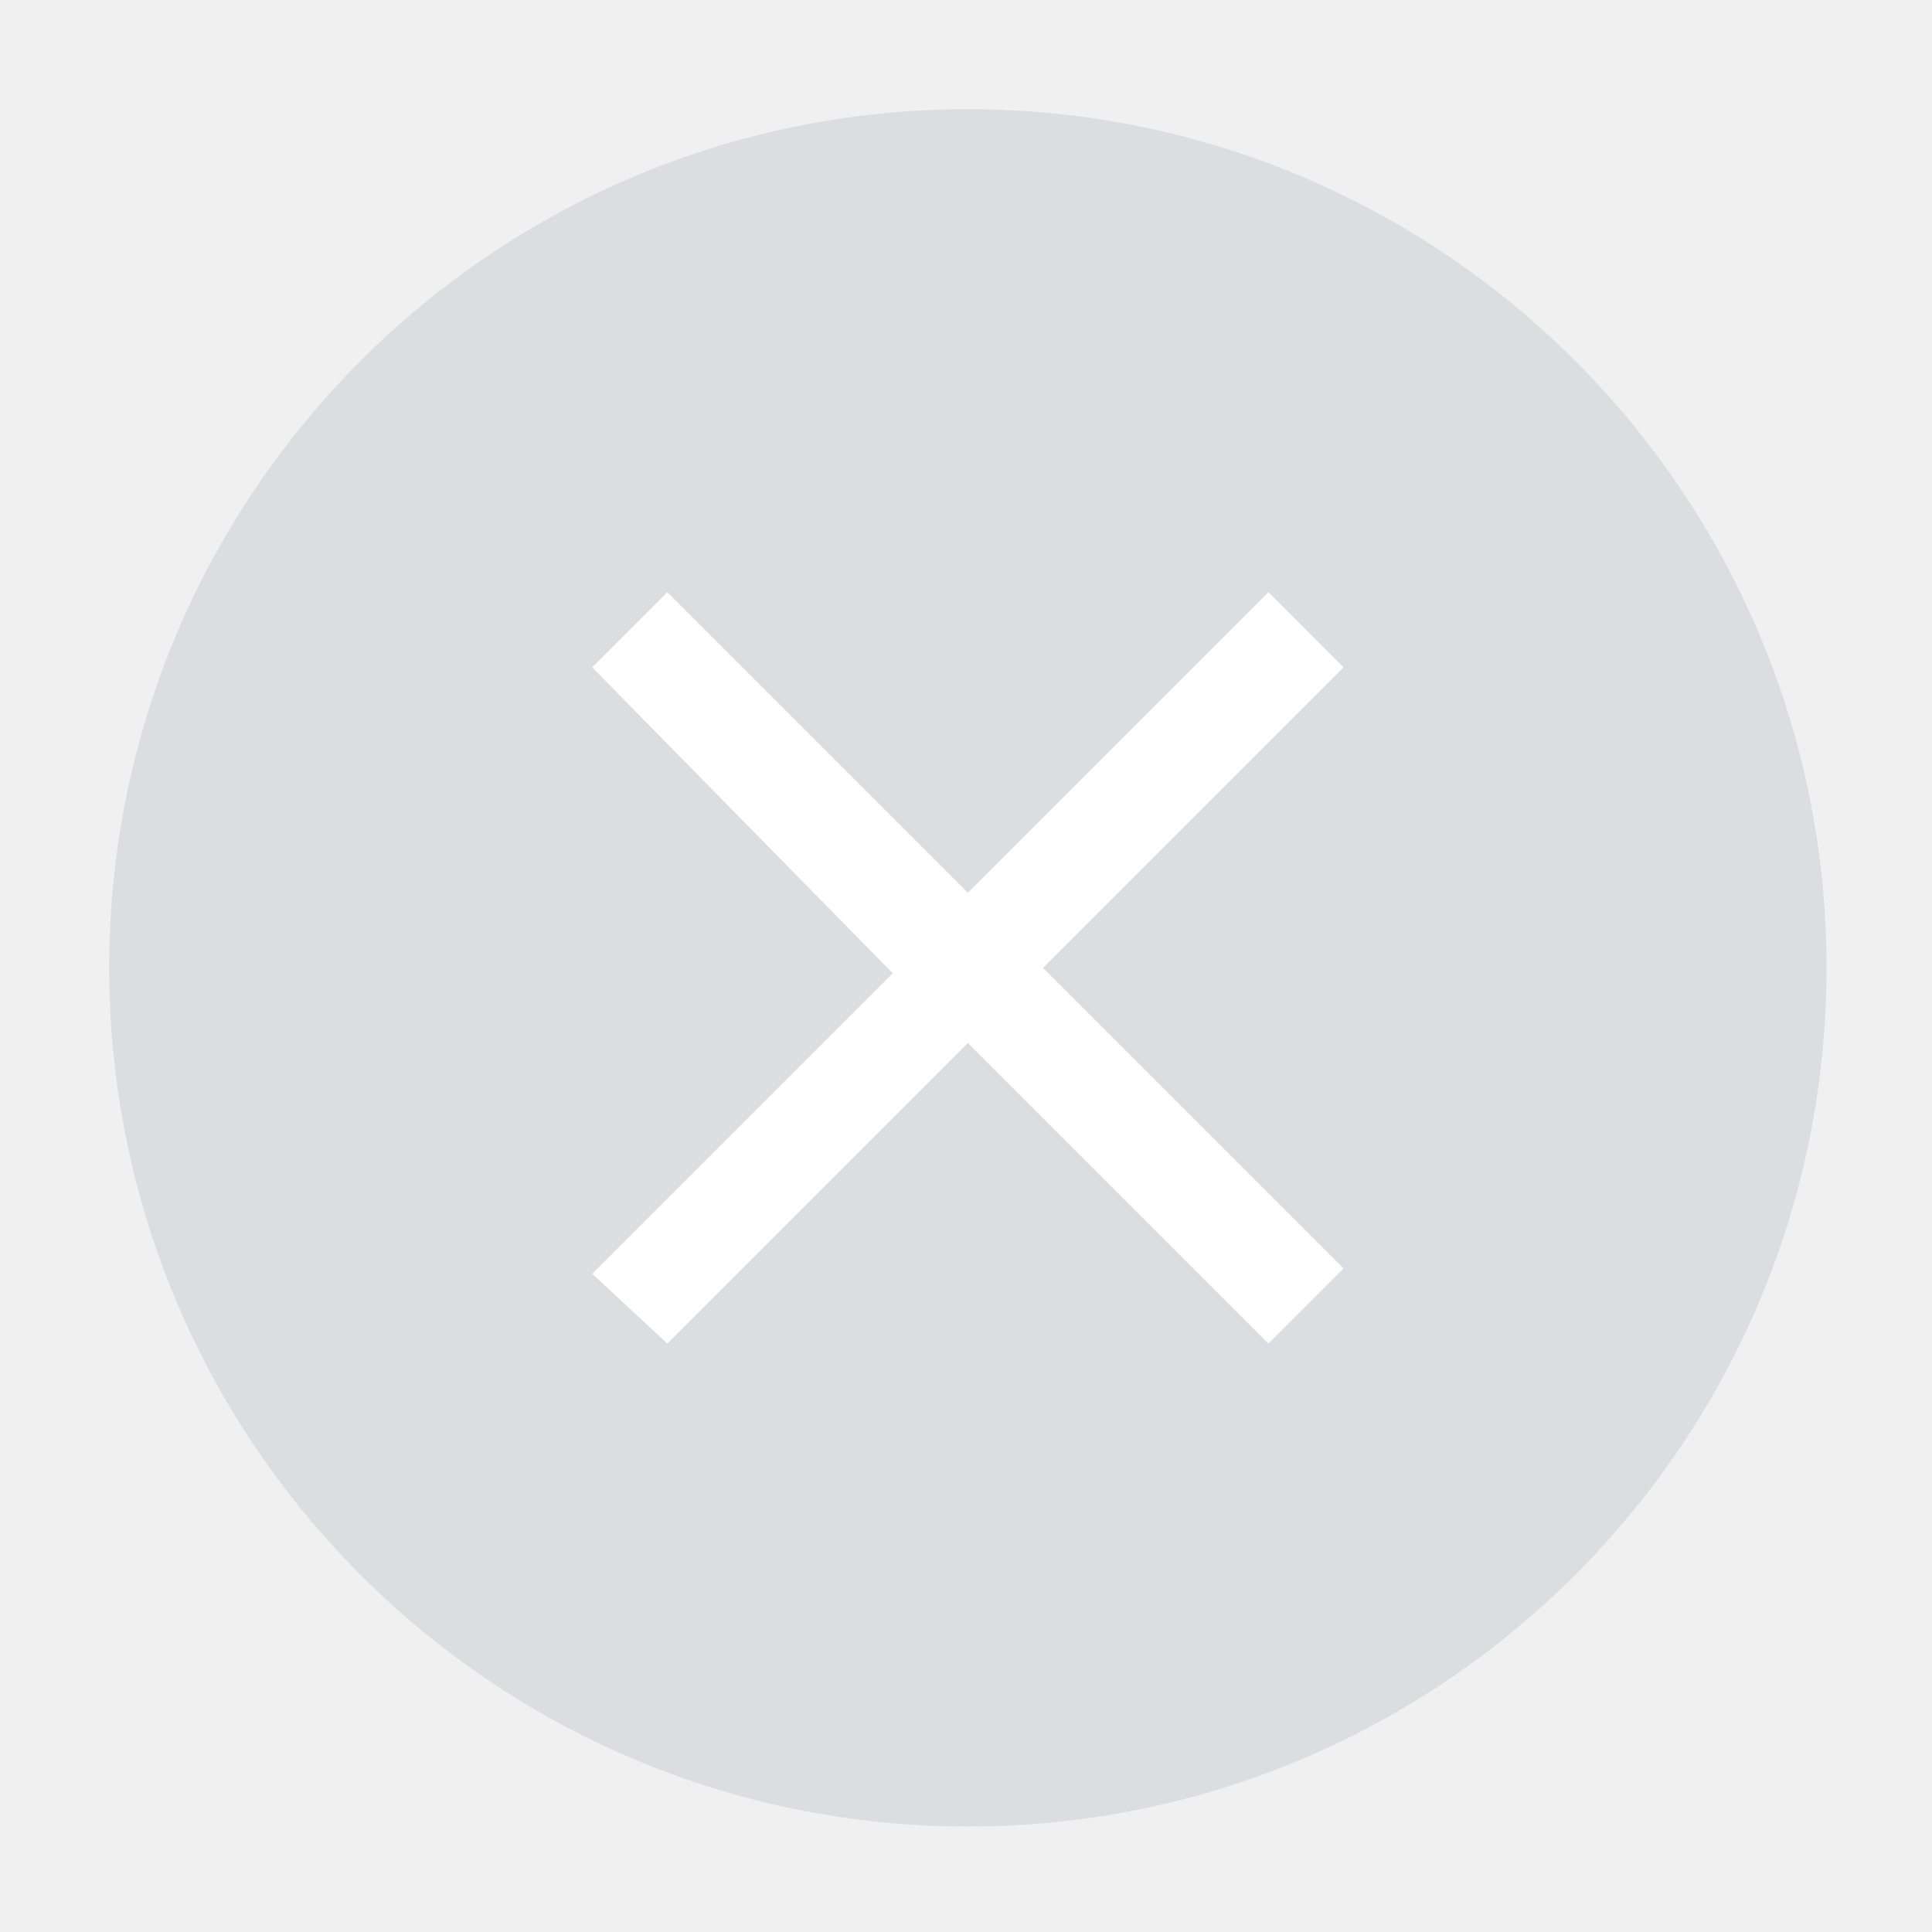
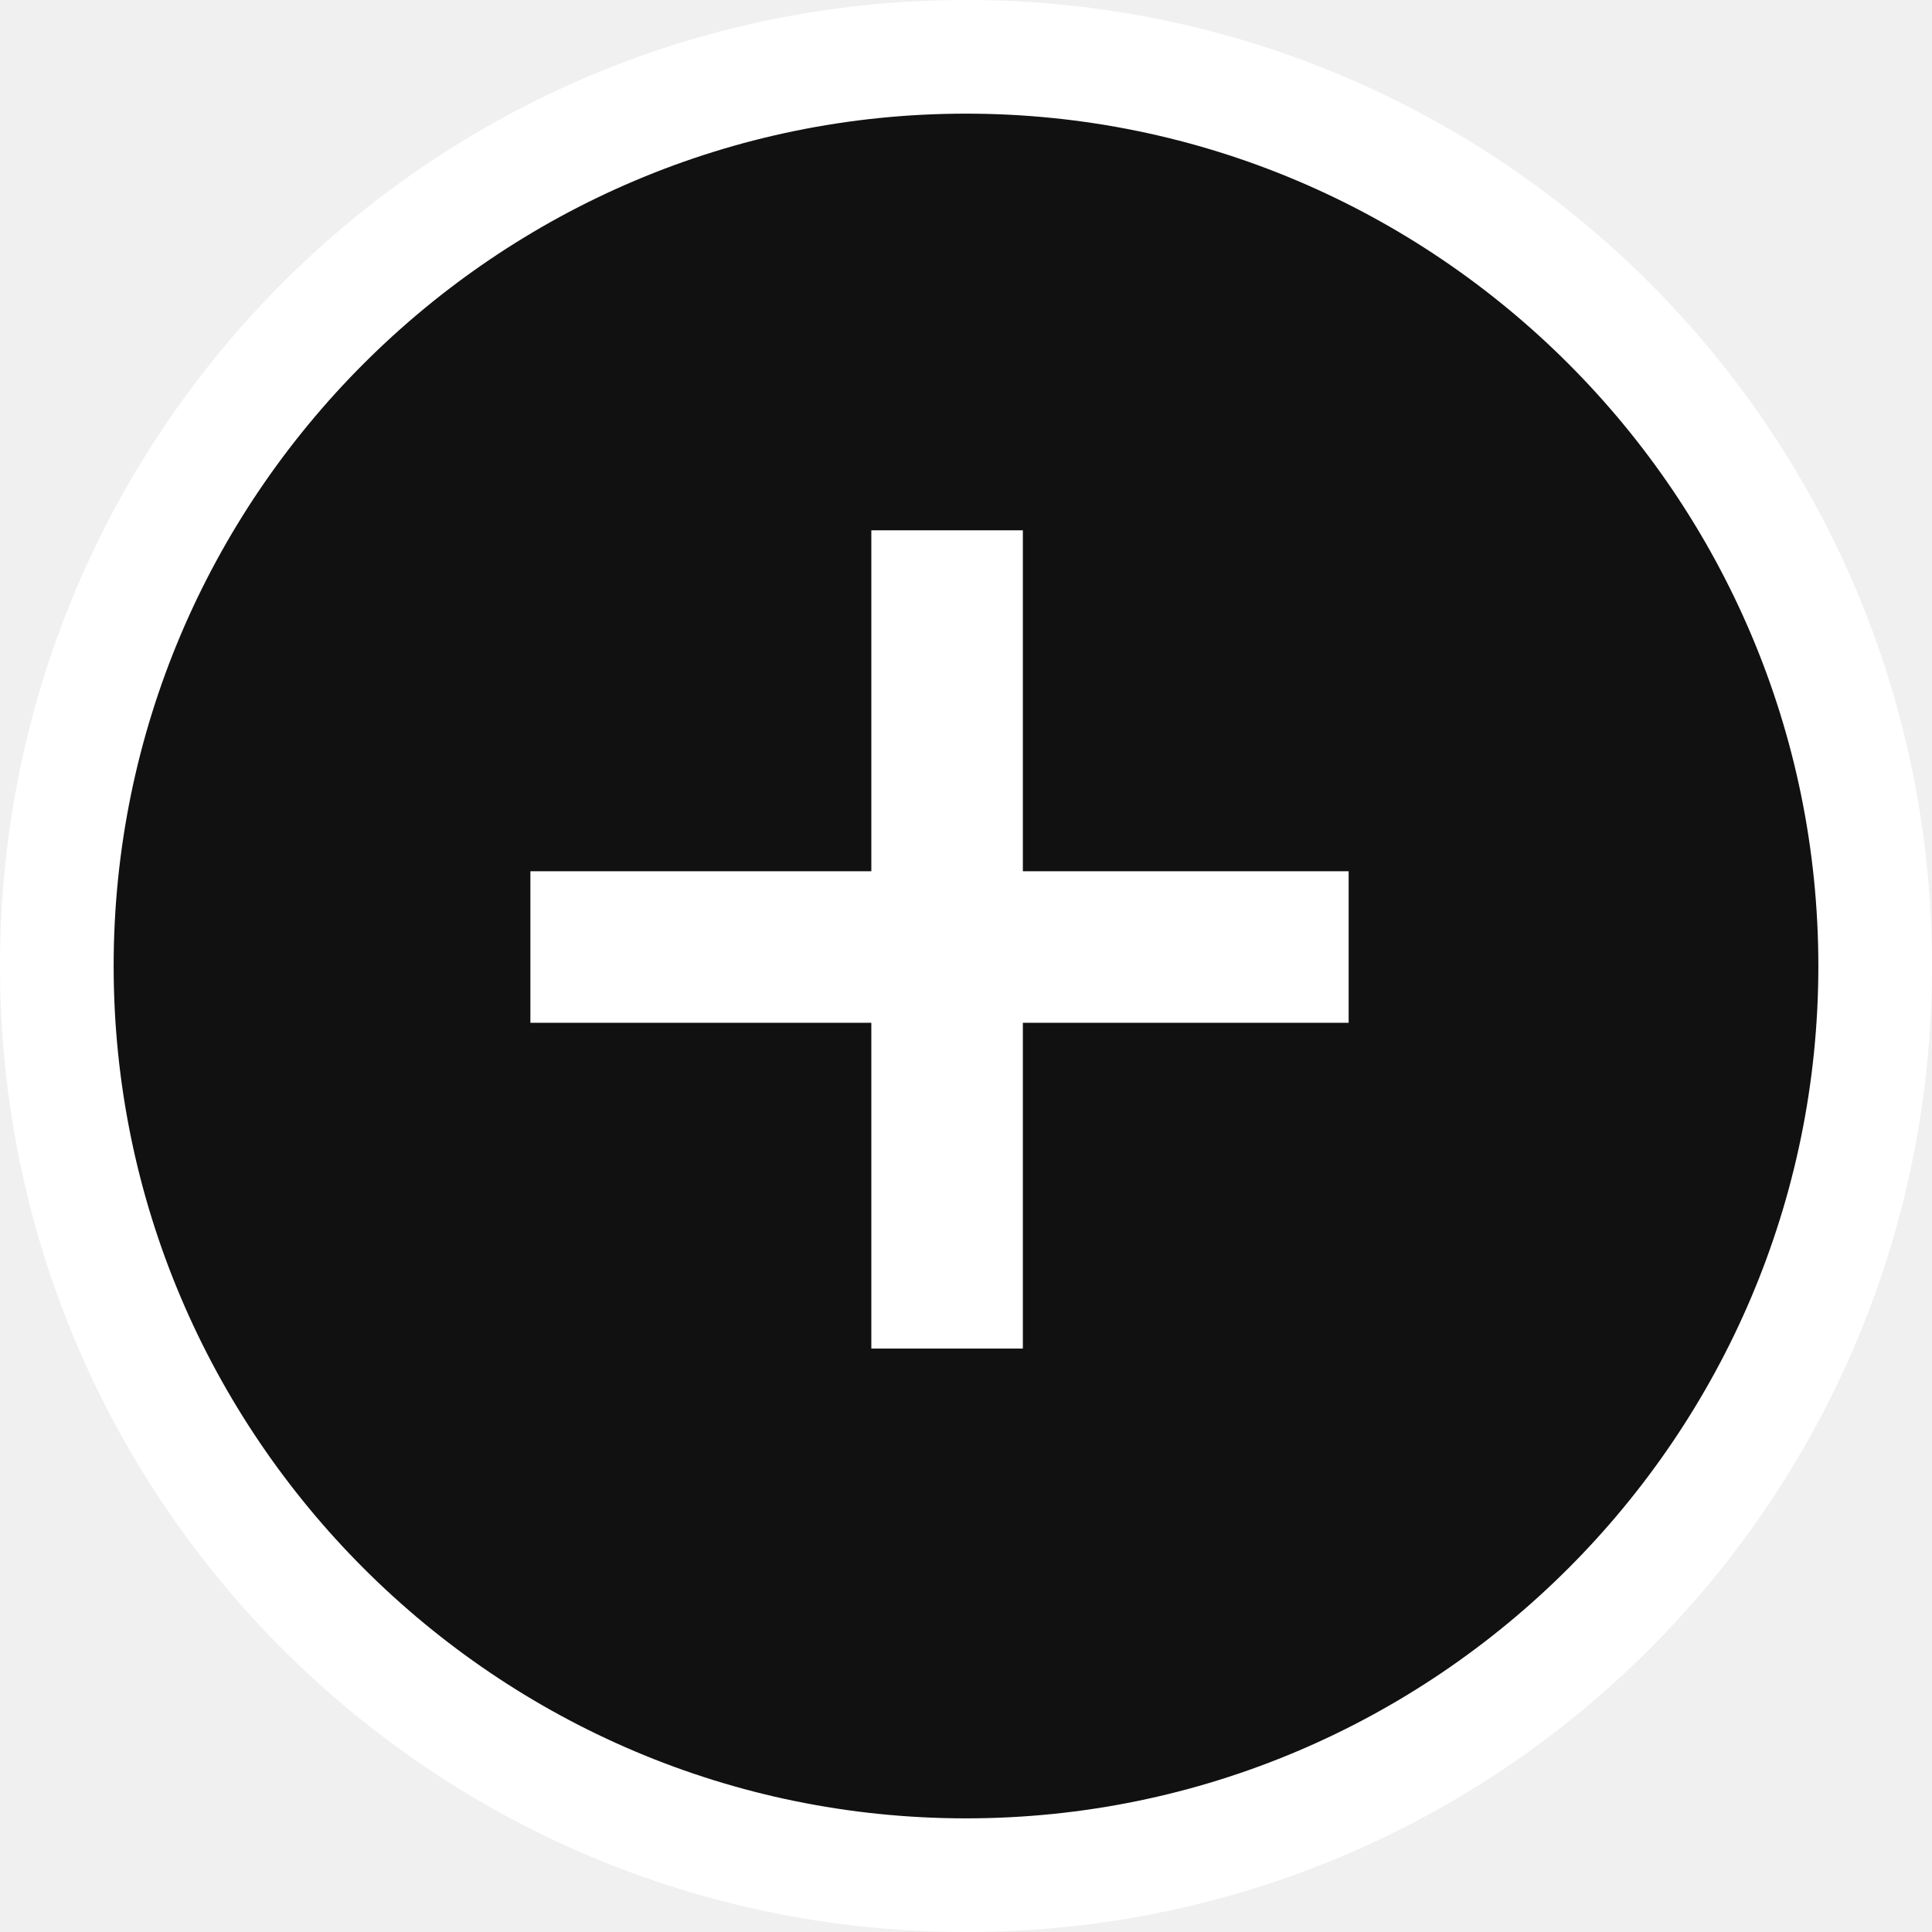
<svg xmlns="http://www.w3.org/2000/svg" class="icon" width="200px" height="200.00px" viewBox="0 0 1024 1024" version="1.1">
-   <path d="M512.996 512.996m-455.111 0a455.111 455.111 0 1 0 910.222 0 455.111 455.111 0 1 0-910.222 0Z" fill="#DCDDE0" />
-   <path d="M512.996 552.818L353.707 712.107 313.884 675.129l159.289-159.289-159.289-162.133 39.822-39.822 159.289 159.289 159.289-159.289 39.822 39.822-159.289 159.289 159.289 159.289-39.822 39.822-159.289-159.289z" fill="#FFFFFF" />
+   <path d="M512 30.118c267.043 0 481.882 214.839 481.882 481.882s-214.839 481.882-481.882 481.882-481.882-214.839-481.882-481.882 214.839-481.882 481.882-481.882z" fill="#111111" />
+   <path d="M512 1024C228.894 1024 0 795.106 0 512S228.894 0 512 0 1024 228.894 1024 512 795.106 1024 512 1024z m0-963.765C263.027 60.235 60.235 263.027 60.235 512S263.027 963.765 512 963.765 963.765 760.973 963.765 512 760.973 60.235 512 60.235z" fill="#FFFFFF" />
+   <path d="M461.824 281.078h80.314v433.694h-80.314z" fill="#FFFFFF" />
+   <path d="M281.118 461.784h433.694v80.314h-433.694z" fill="#FFFFFF" />
</svg>
